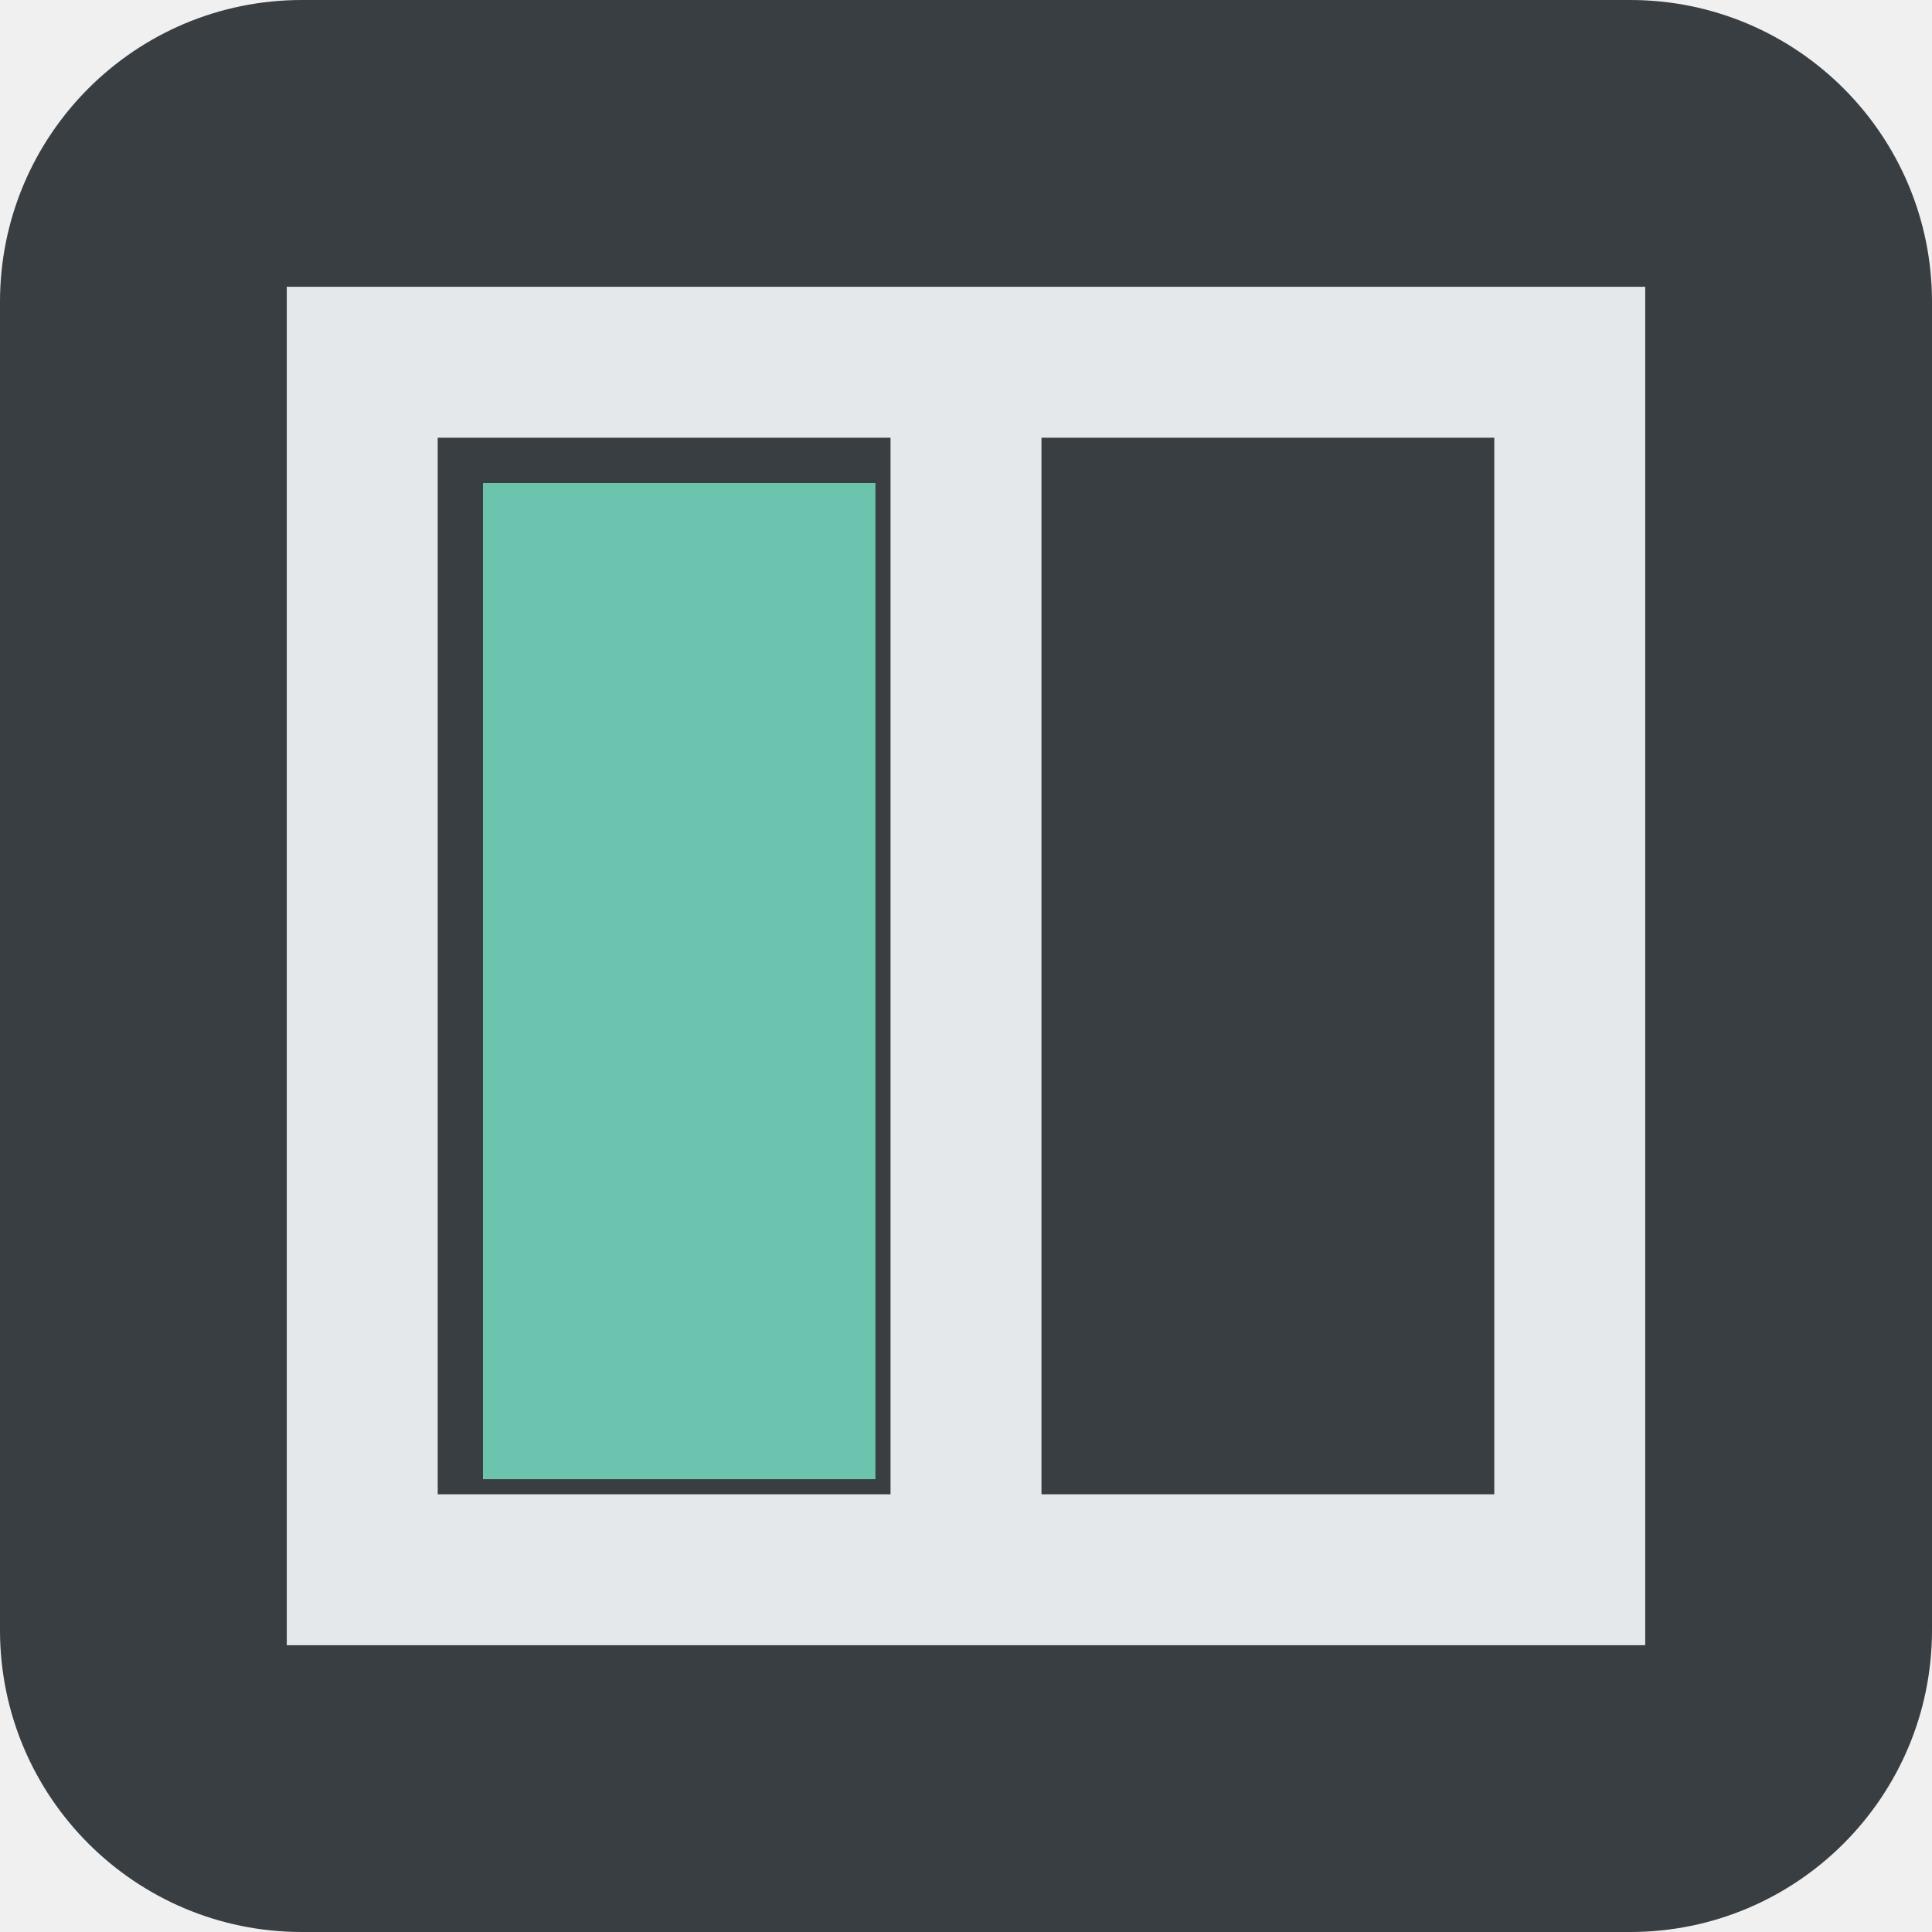
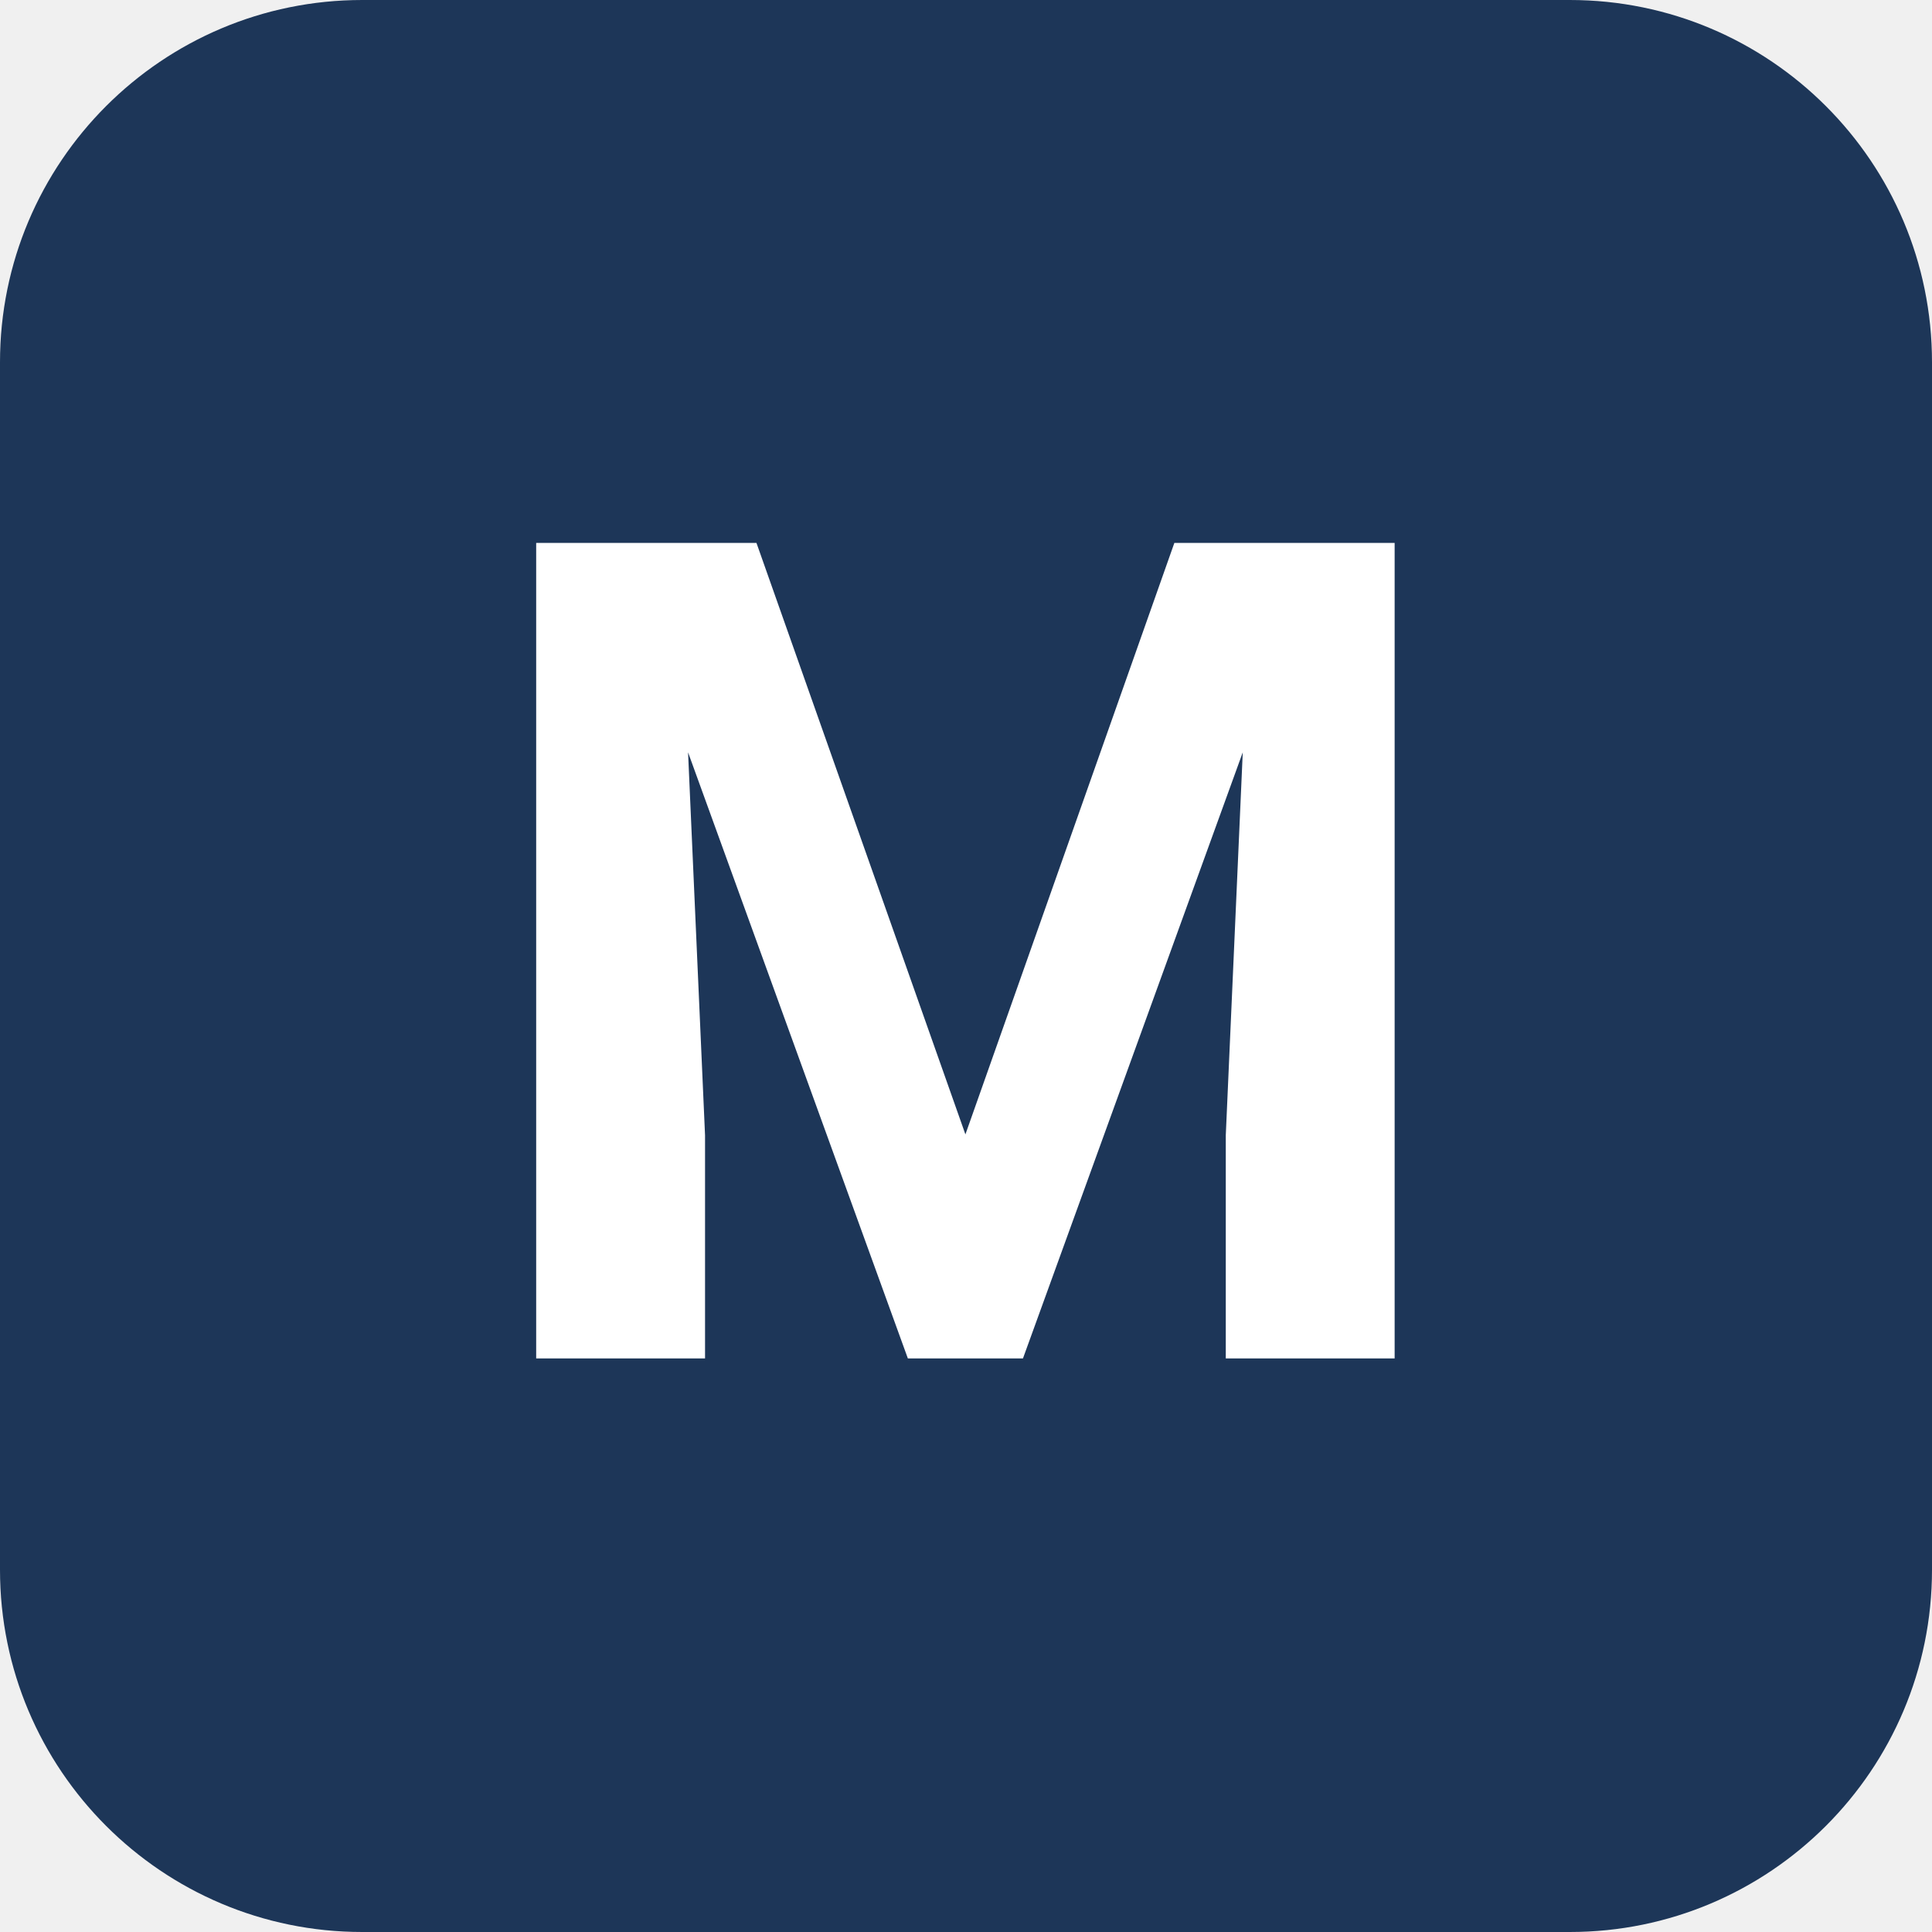
<svg xmlns="http://www.w3.org/2000/svg" viewBox="0 0 64 64">
-   <rect width="64" height="64" rx="10" fill="#383E42" />
-   <rect x="12" y="12" width="40" height="40" fill="none" stroke="#E4E8EA" stroke-width="5" />
-   <line x1="32" y1="12" x2="32" y2="52" stroke="#E4E8EA" stroke-width="5" />
-   <rect x="16" y="16" width="13" height="33" fill="#6CC3AE" />
+   <rect width="64" height="64" rx="12" fill="#1D3658" />
+   <text x="32" y="45" text-anchor="middle" font-family="Roboto, Arial, sans-serif" font-weight="700" font-size="38" fill="#FFFFFF">M</text>
</svg>
